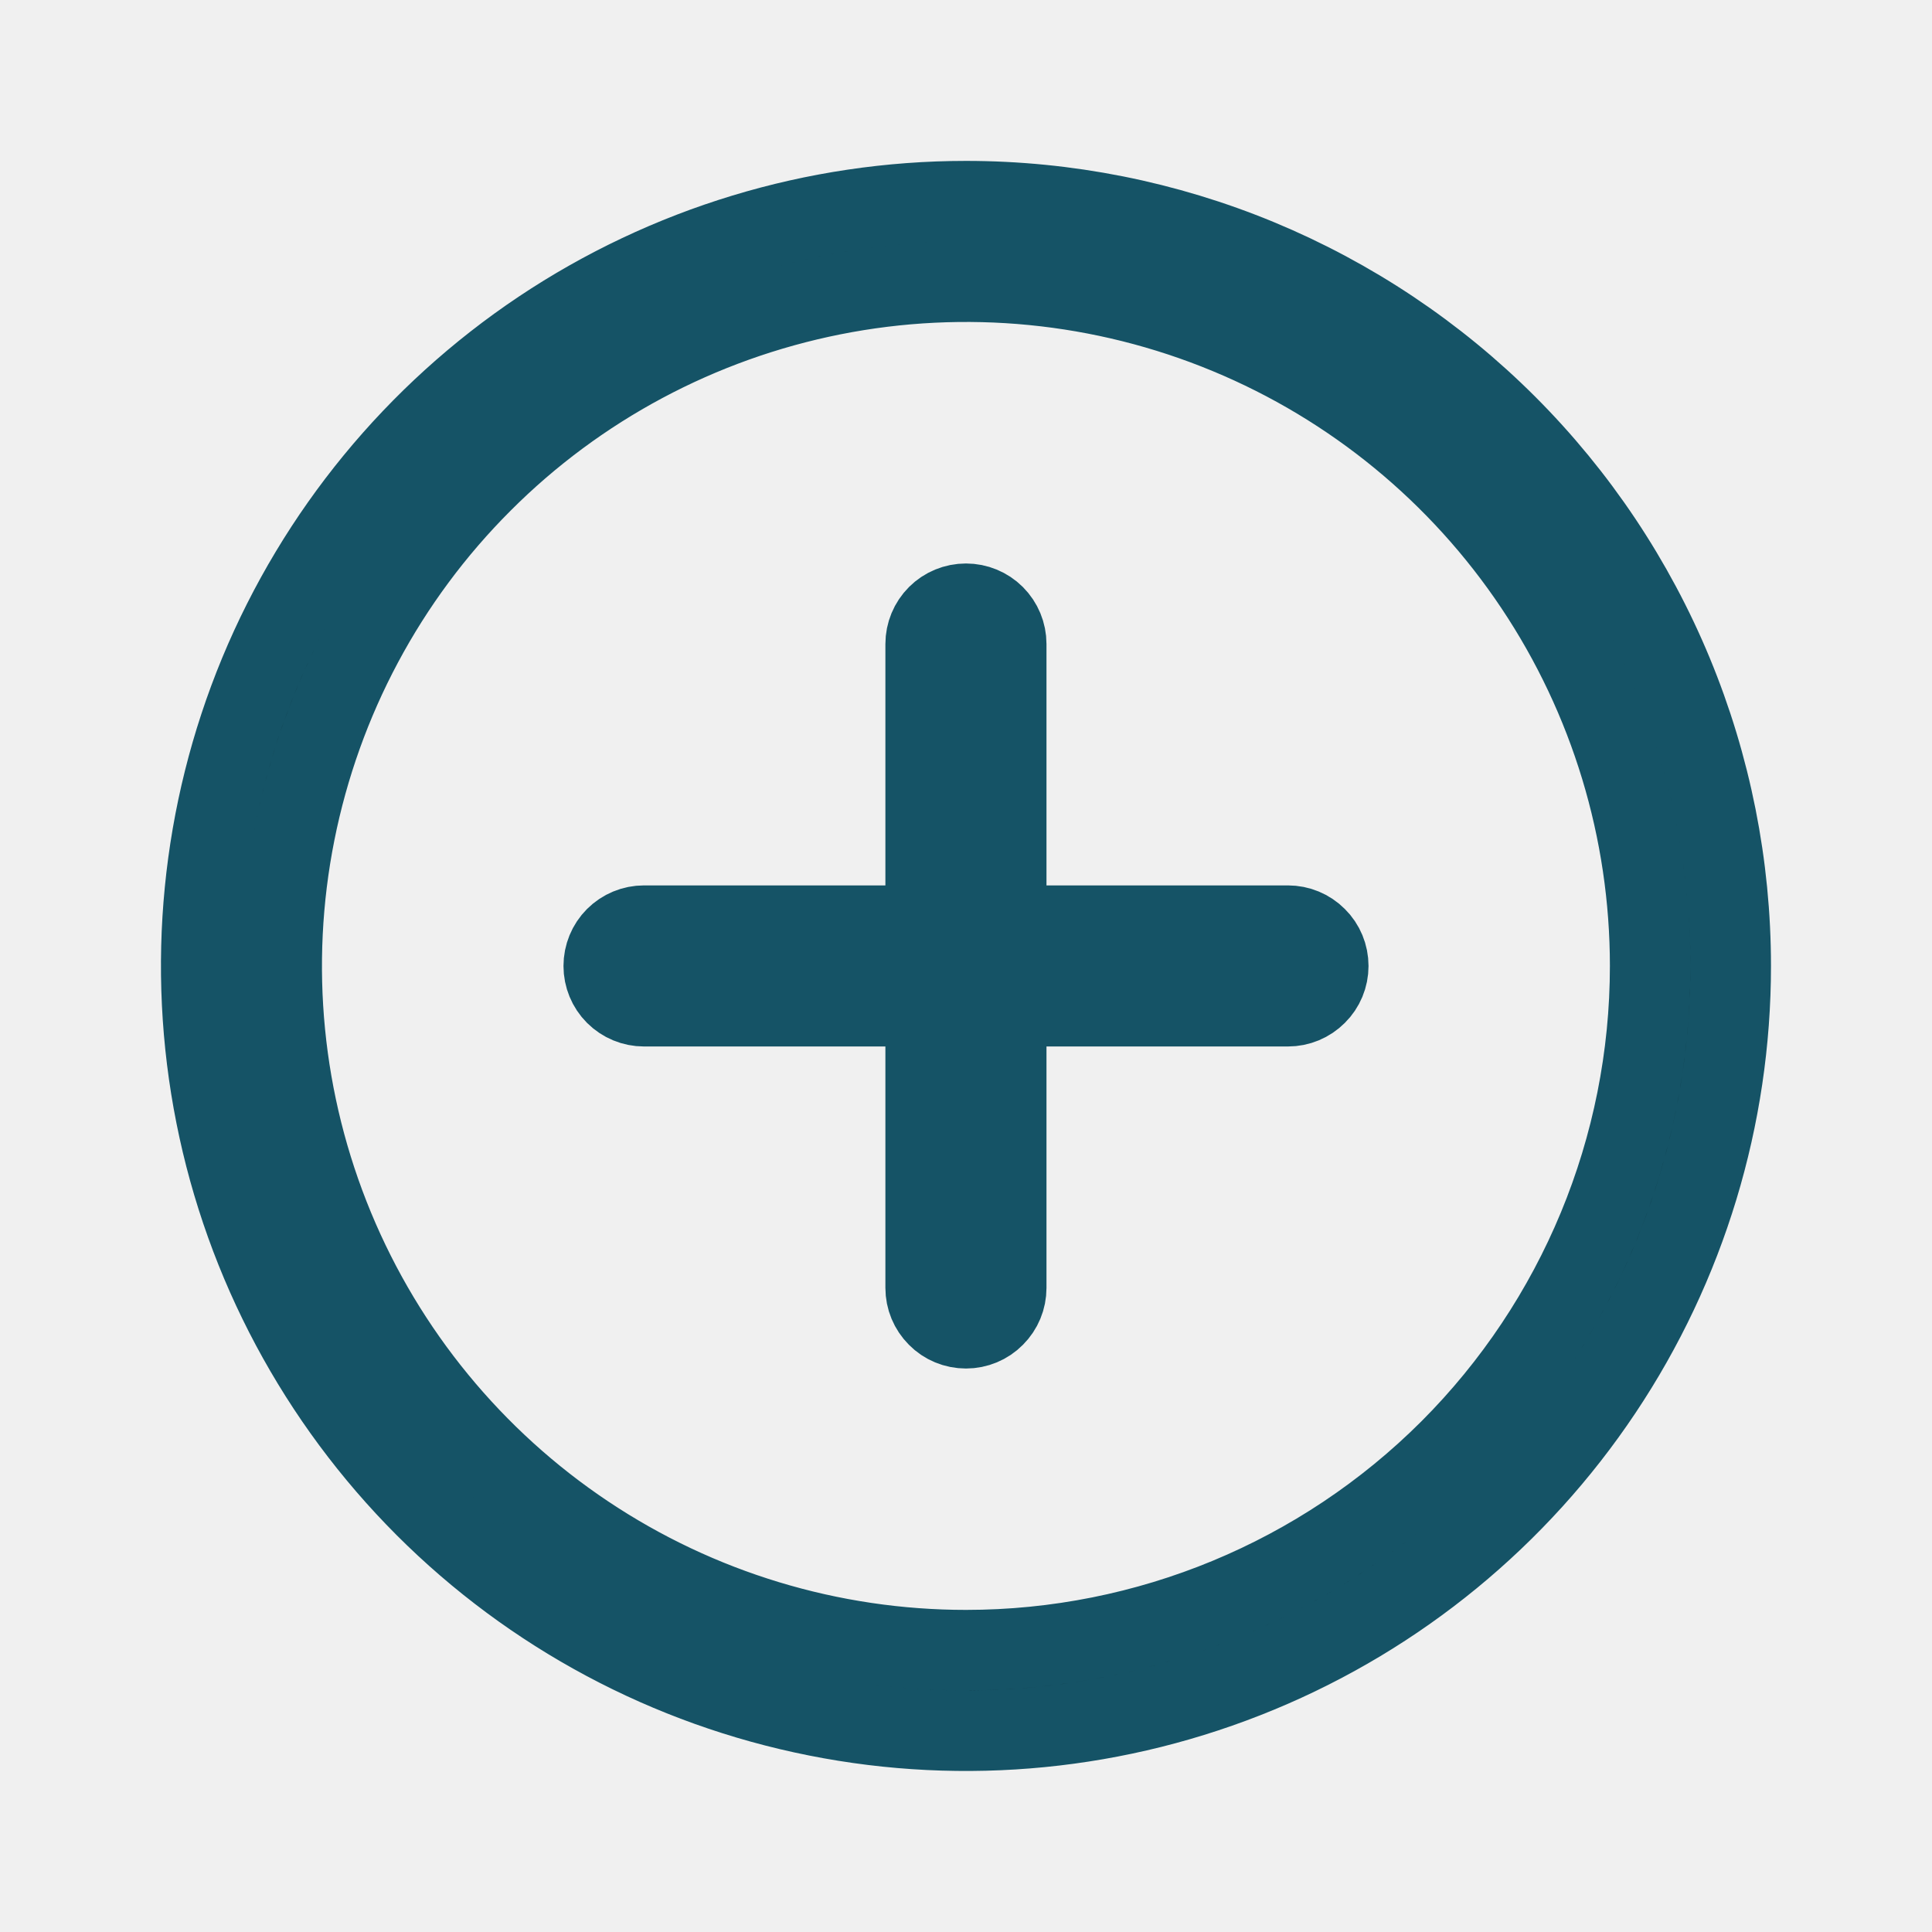
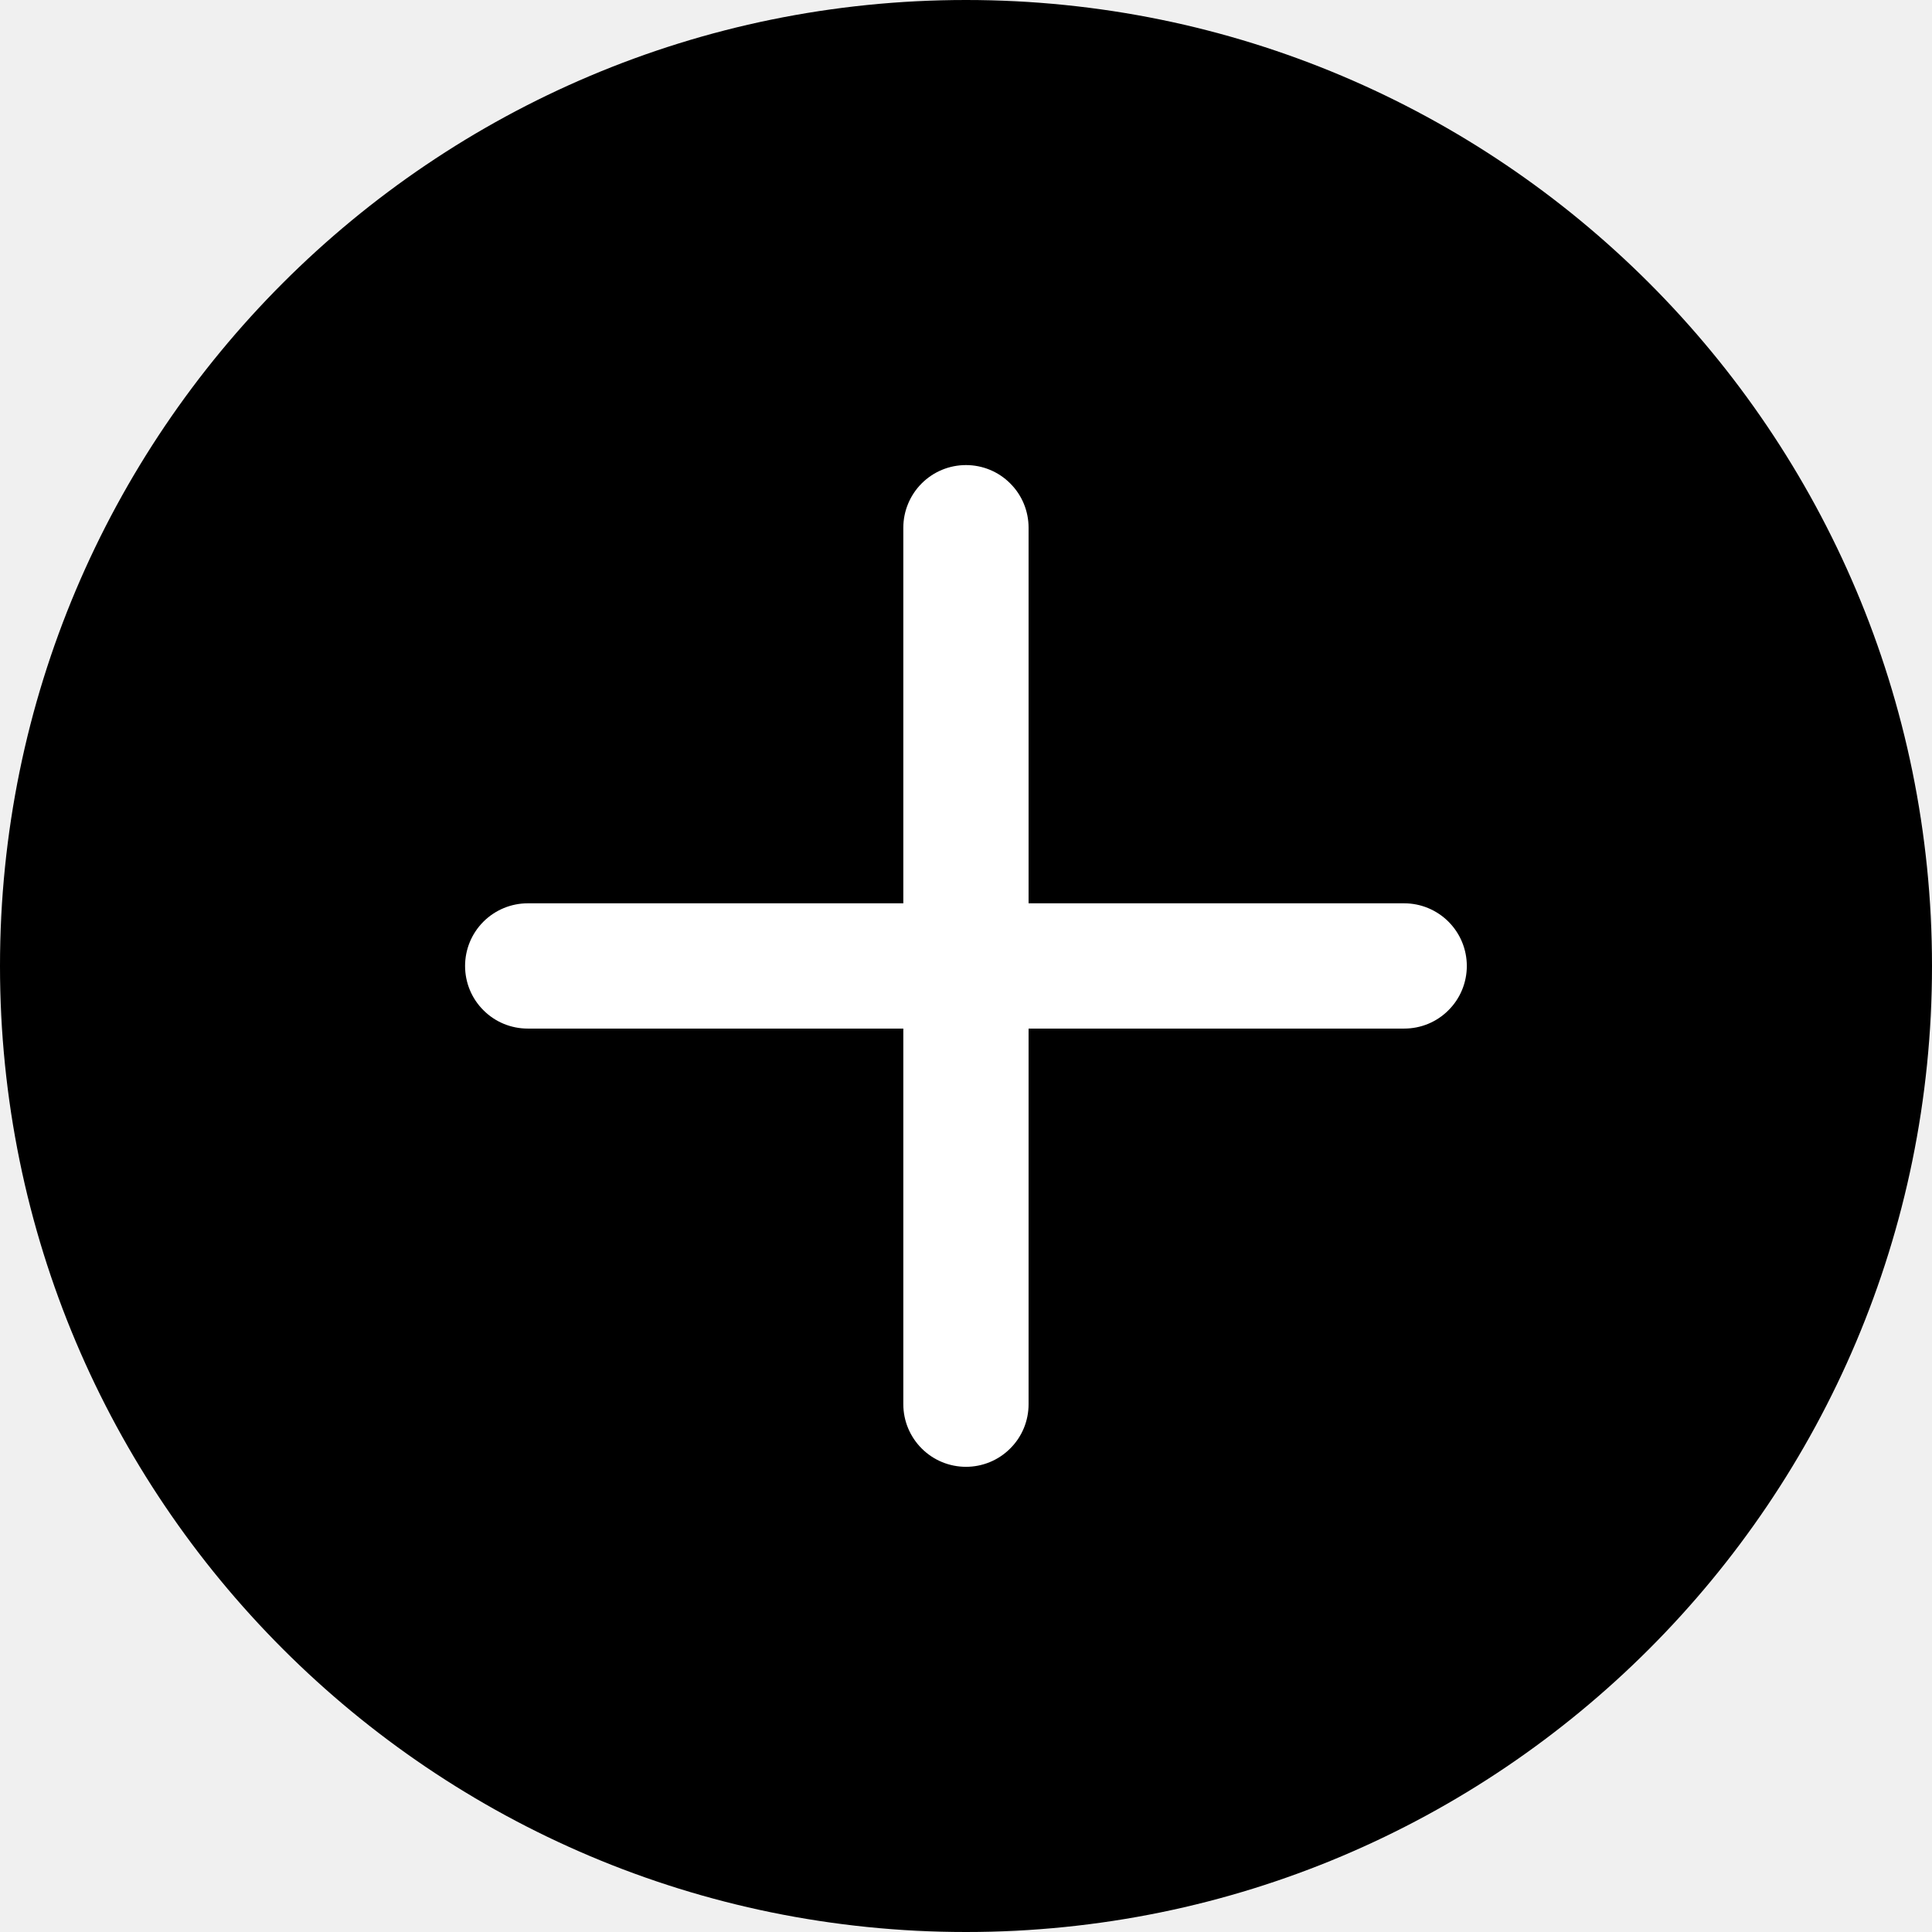
- <svg xmlns="http://www.w3.org/2000/svg" viewBox="0 0 16 16" fill="none">
-   <path d="M8.333 7.333V7.666H8.666H10.666C10.755 7.666 10.839 7.701 10.902 7.764C10.965 7.826 11 7.911 11 8C11 8.088 10.965 8.173 10.902 8.235C10.839 8.298 10.755 8.333 10.666 8.333H8.666H8.333V8.666V10.666C8.333 10.755 8.298 10.839 8.235 10.902C8.173 10.965 8.088 11 8 11C7.911 11 7.826 10.965 7.764 10.902C7.701 10.839 7.666 10.755 7.666 10.666V8.666V8.333H7.333H5.333C5.245 8.333 5.16 8.298 5.097 8.235C5.035 8.173 5 8.088 5 8C5 7.911 5.035 7.826 5.097 7.764C5.16 7.701 5.245 7.666 5.333 7.666H7.333H7.666V7.333V5.333C7.666 5.245 7.701 5.16 7.764 5.097C7.826 5.035 7.911 5 8 5C8.088 5 8.173 5.035 8.235 5.097C8.298 5.16 8.333 5.245 8.333 5.333V7.333ZM4.481 2.734C5.523 2.038 6.747 1.666 8 1.666C8.831 1.666 9.655 1.83 10.423 2.148C11.192 2.467 11.89 2.933 12.478 3.521C13.066 4.109 13.533 4.808 13.851 5.576C14.169 6.344 14.333 7.168 14.333 8C14.333 9.252 13.962 10.477 13.266 11.518C12.57 12.56 11.581 13.372 10.423 13.851C9.266 14.33 7.993 14.456 6.764 14.211C5.536 13.967 4.407 13.364 3.521 12.478C2.636 11.592 2.032 10.464 1.788 9.235C1.544 8.007 1.669 6.733 2.148 5.576C2.628 4.419 3.44 3.43 4.481 2.734ZM4.851 12.711C5.783 13.334 6.879 13.666 8 13.666C9.503 13.666 10.944 13.069 12.007 12.007C13.069 10.944 13.666 9.503 13.666 8C13.666 6.879 13.334 5.783 12.711 4.851C12.089 3.92 11.204 3.193 10.168 2.764C9.133 2.335 7.993 2.223 6.894 2.442C5.795 2.661 4.785 3.2 3.993 3.993C3.2 4.785 2.661 5.795 2.442 6.894C2.223 7.993 2.335 9.133 2.764 10.168C3.193 11.204 3.92 12.089 4.851 12.711Z" fill="currentColor" stroke="#155366" stroke-width="0.667" />
+ <svg xmlns="http://www.w3.org/2000/svg" viewBox="0 0 18 18" fill="none">
+   <rect width="18" height="18" rx="9" fill="currentColor" />
+   <path d="M2 9C2 5.134 5.134 2 9 2V2C12.866 2 16 5.134 16 9V9C16 12.866 12.866 16 9 16V16C5.134 16 2 12.866 2 9V9Z" fill="currentColor" />
+   <path d="M13.083 8.416H9.583V4.916C9.583 4.762 9.522 4.613 9.412 4.504C9.303 4.394 9.154 4.333 9 4.333C8.845 4.333 8.697 4.394 8.587 4.504C8.478 4.613 8.416 4.762 8.416 4.916V8.416H4.916C4.762 8.416 4.613 8.478 4.504 8.587C4.394 8.697 4.333 8.845 4.333 9C4.333 9.154 4.394 9.303 4.504 9.412C4.613 9.522 4.762 9.583 4.916 9.583H8.416V13.083C8.416 13.238 8.478 13.386 8.587 13.495C8.697 13.605 8.845 13.666 9 13.666C9.154 13.666 9.303 13.605 9.412 13.495C9.522 13.386 9.583 13.238 9.583 13.083V9.583H13.083C13.238 9.583 13.386 9.522 13.495 9.412C13.605 9.303 13.666 9.154 13.666 9C13.666 8.845 13.605 8.697 13.495 8.587C13.386 8.478 13.238 8.416 13.083 8.416Z" fill="white" />
</svg>
